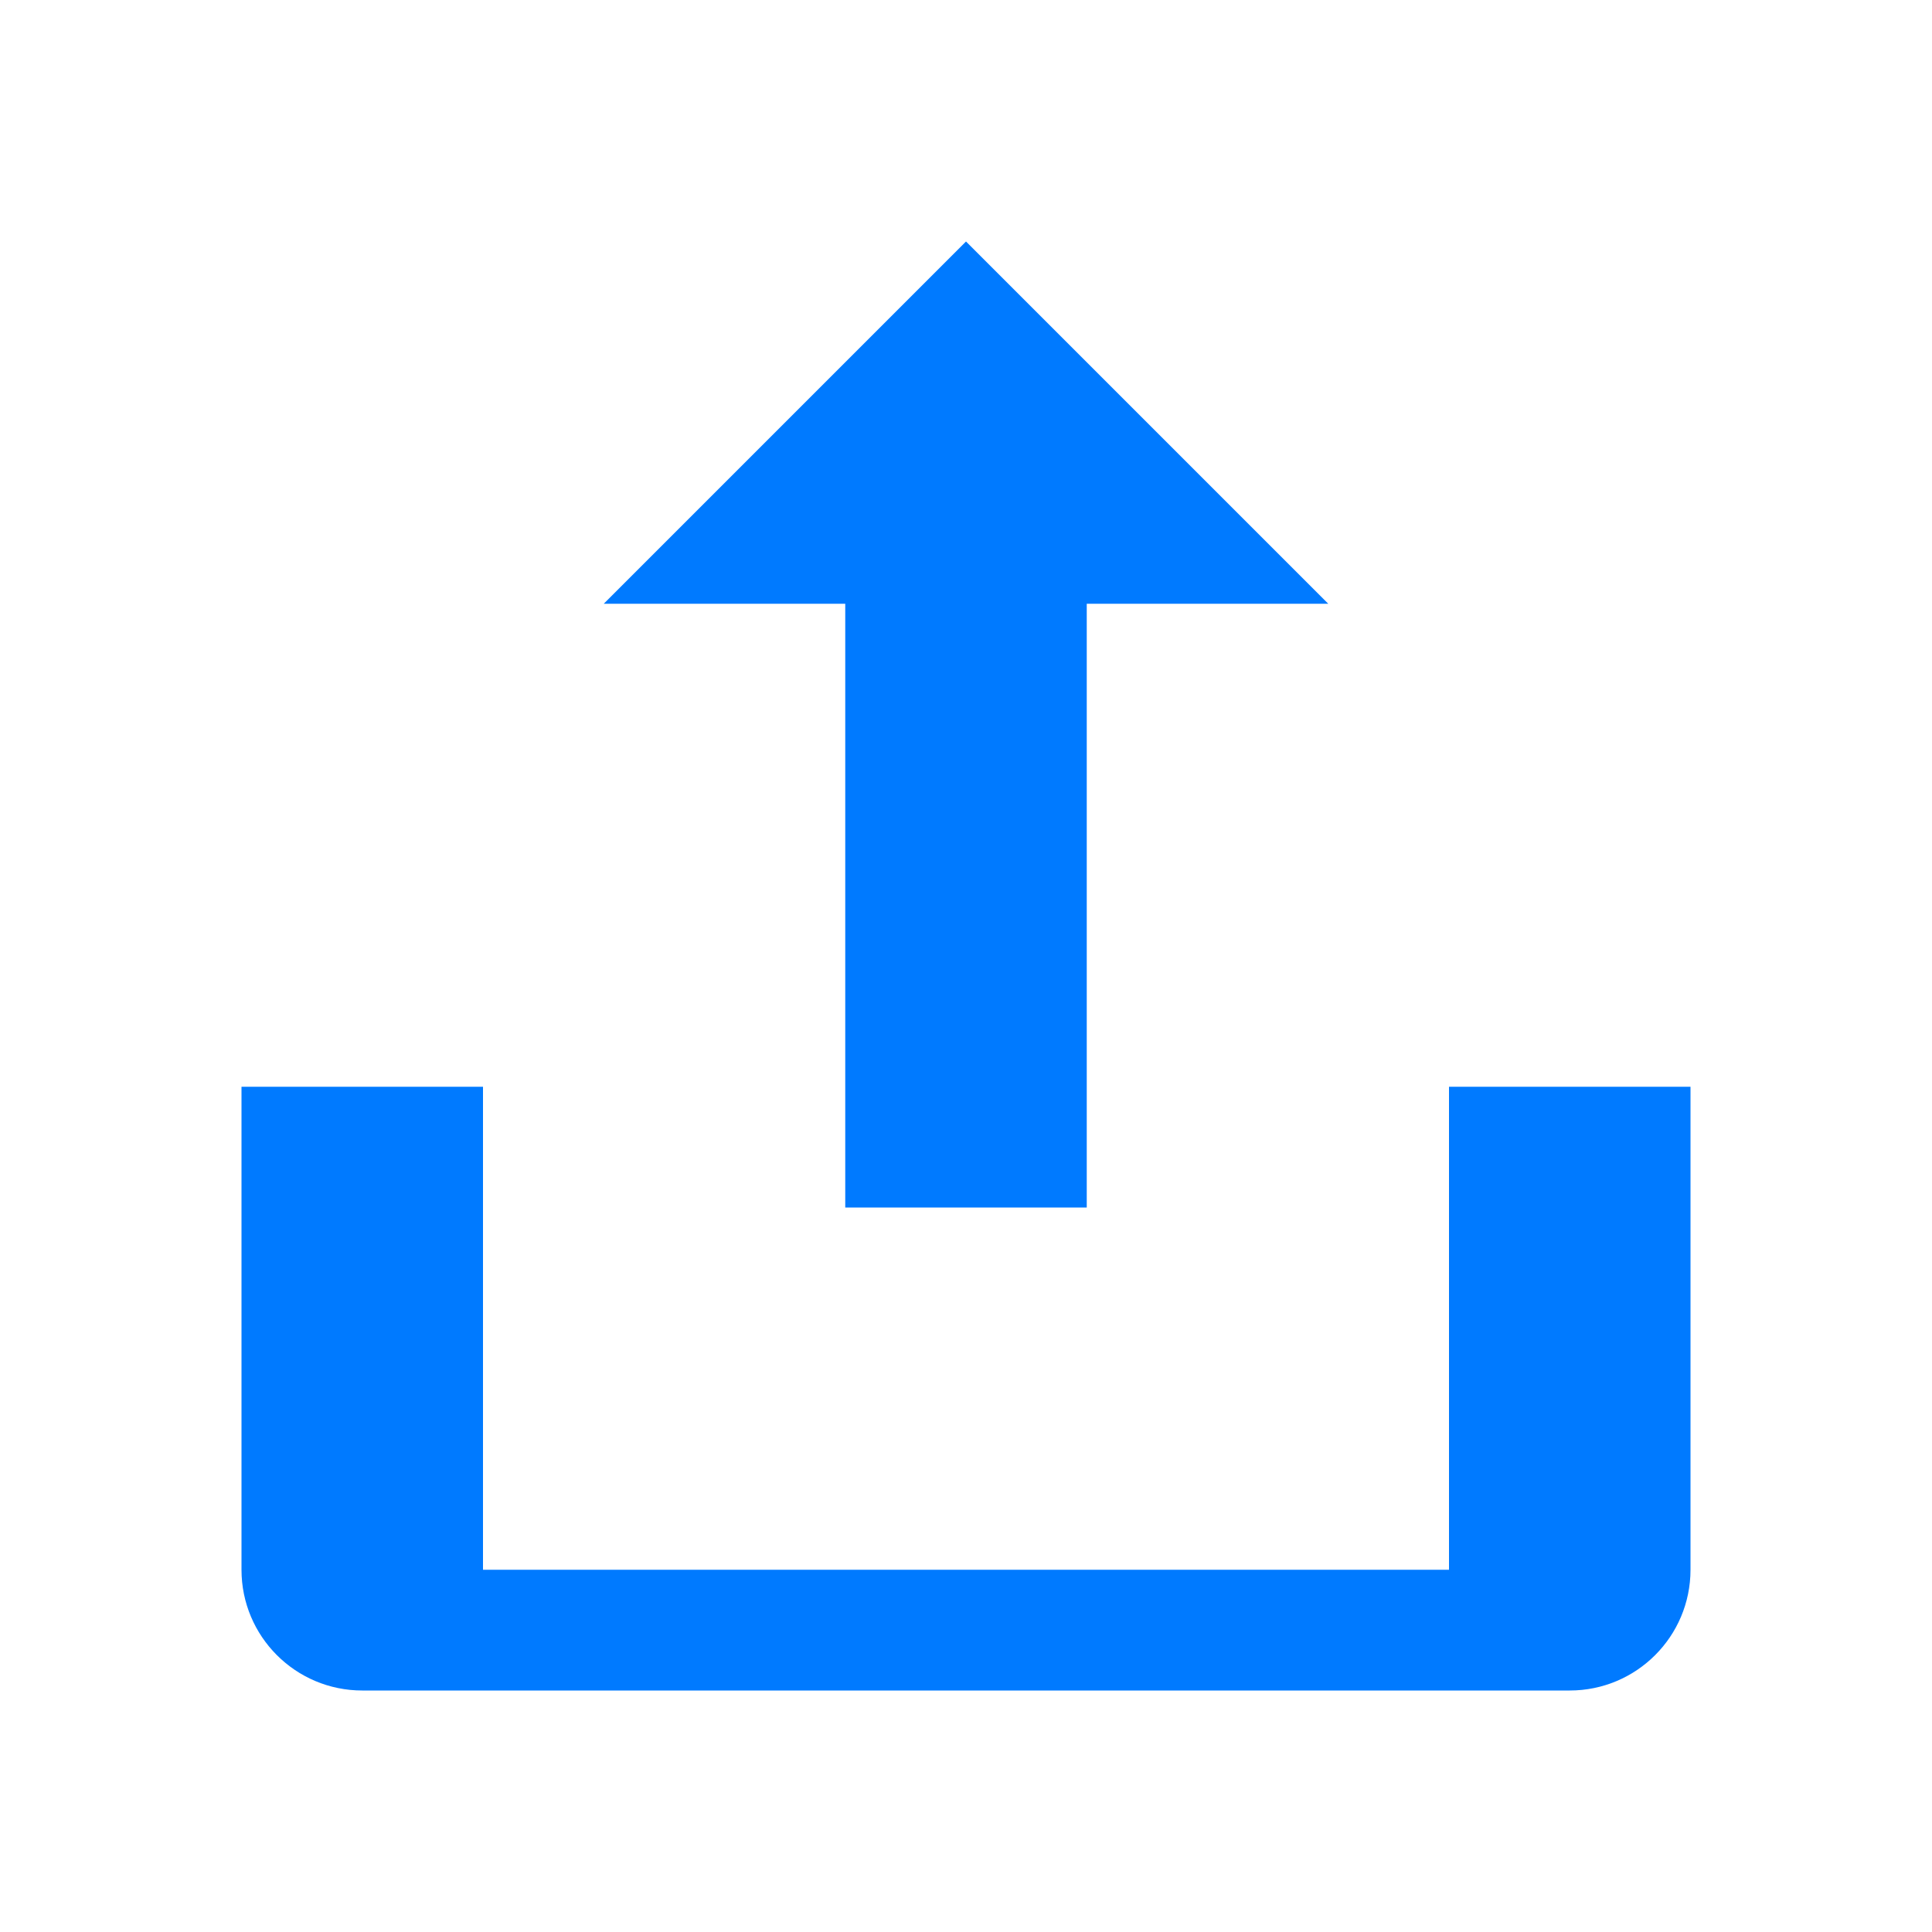
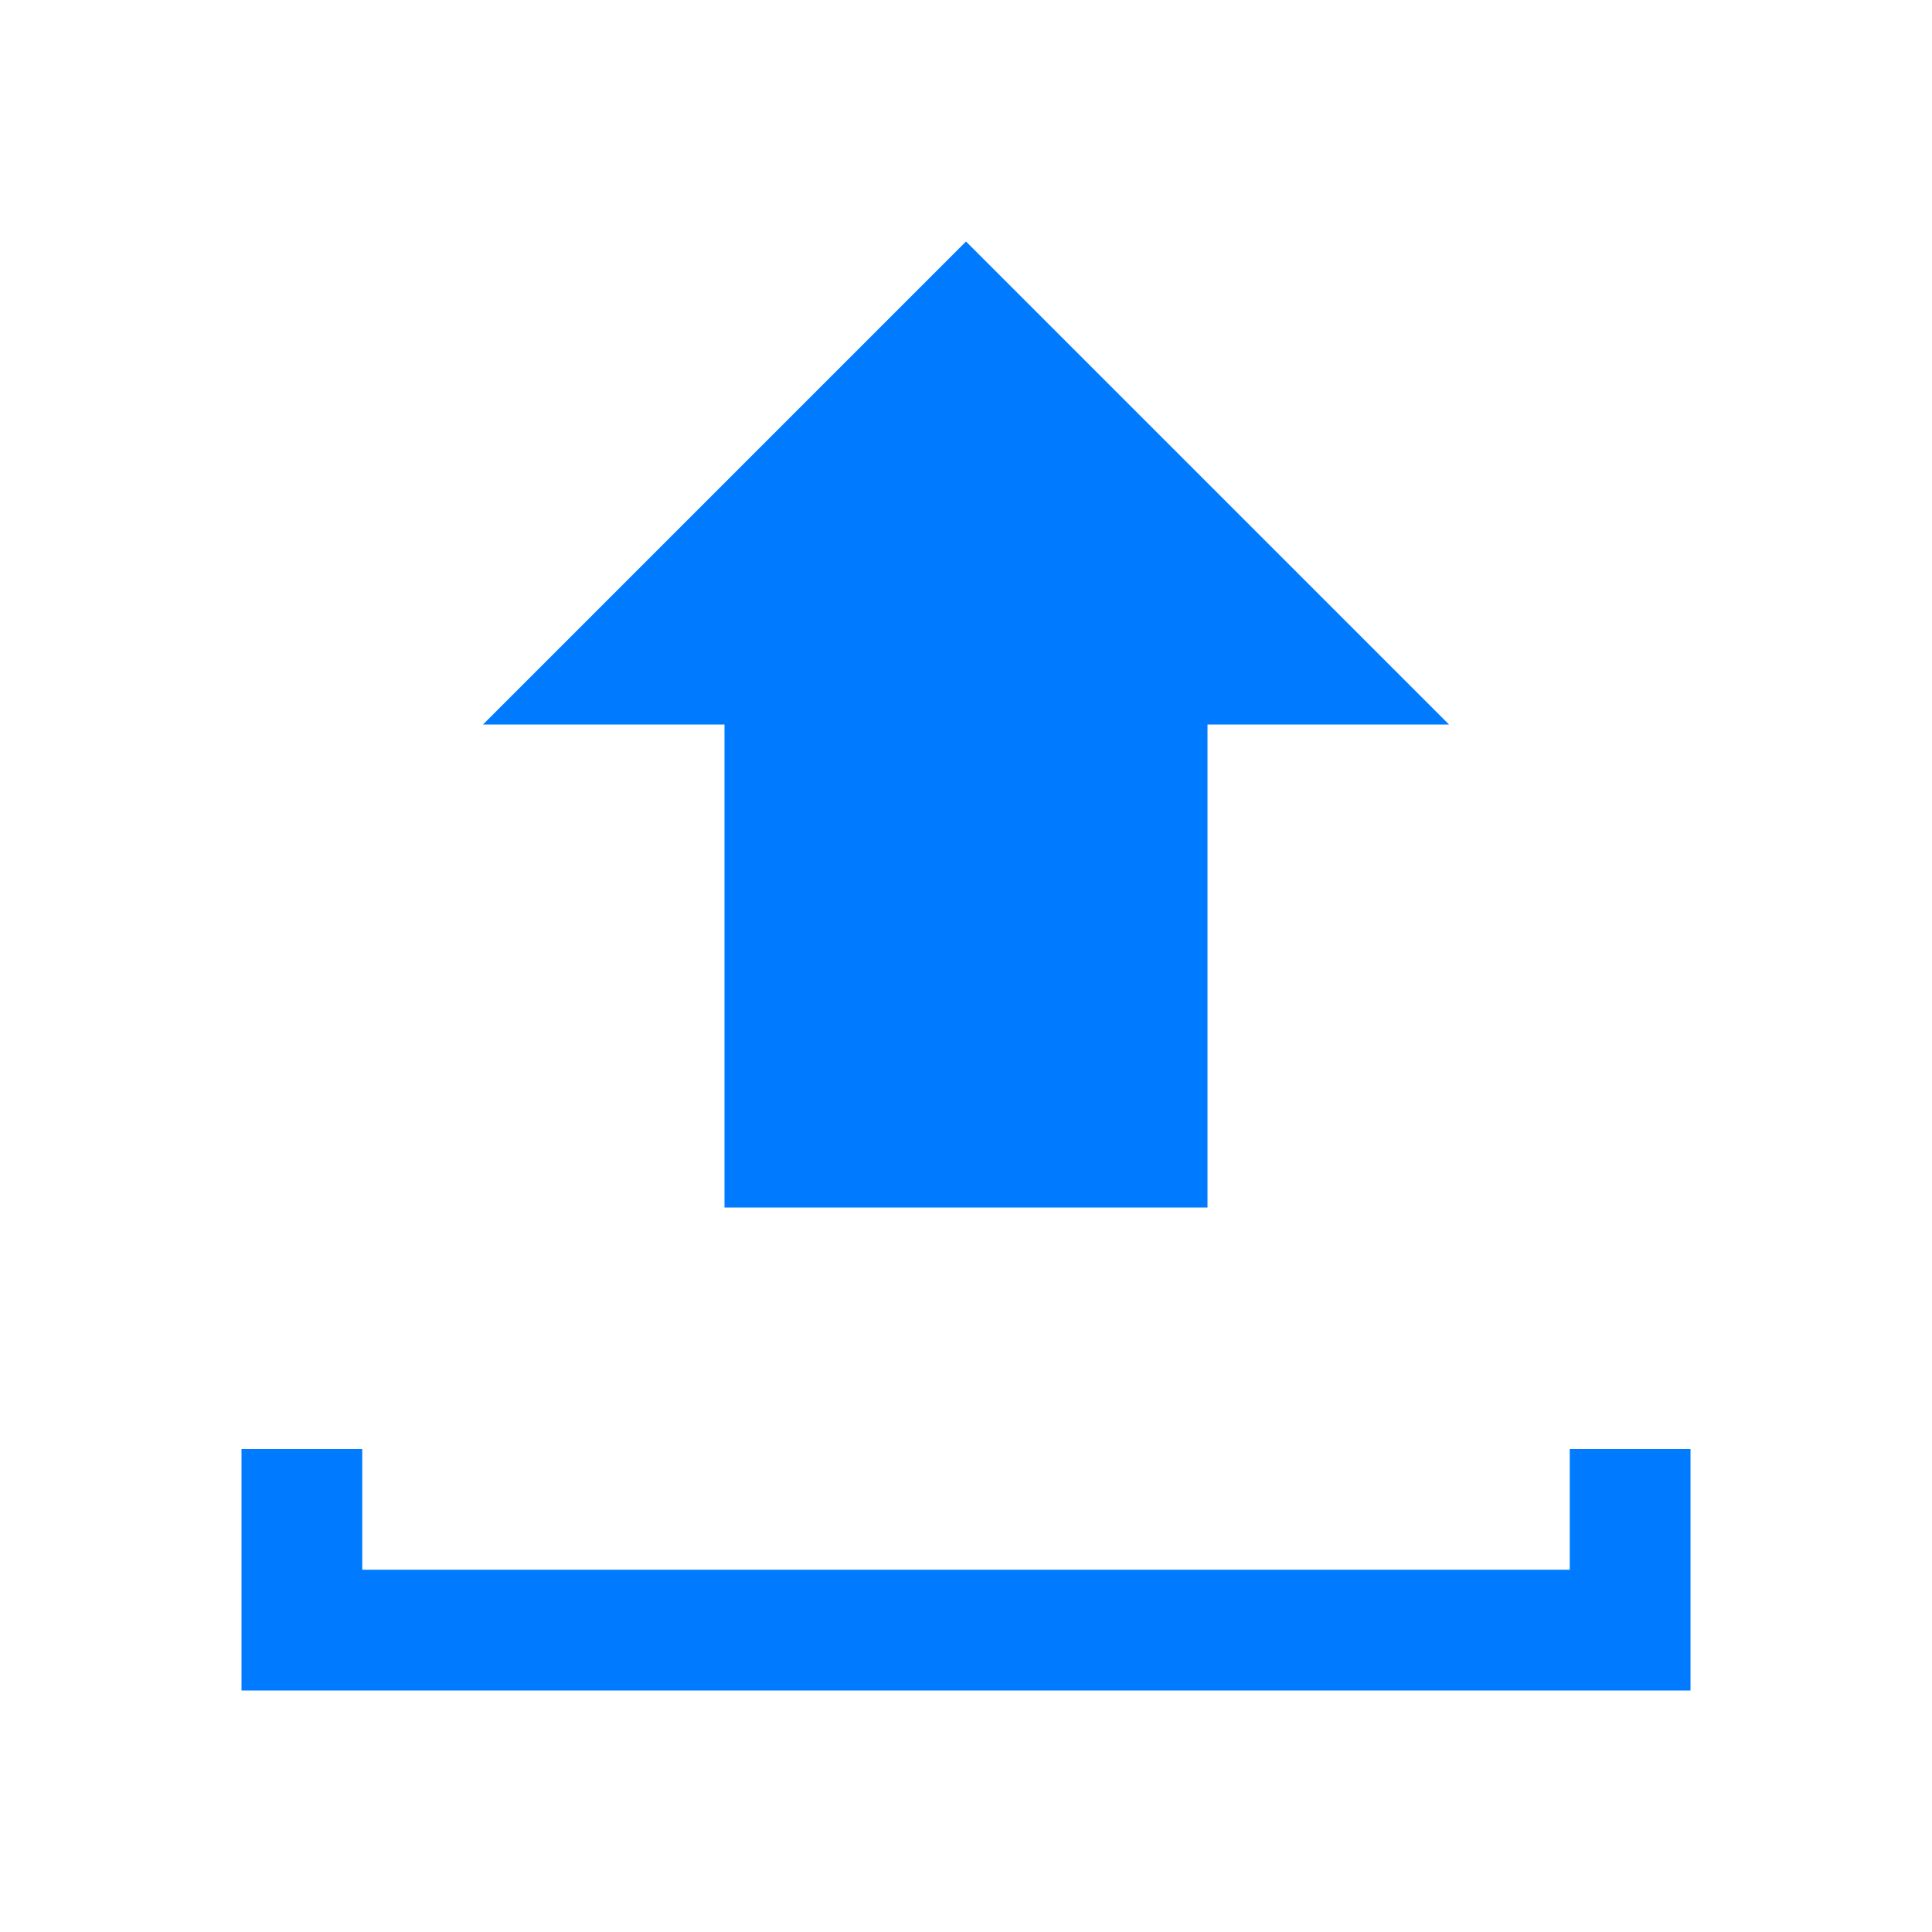
<svg xmlns="http://www.w3.org/2000/svg" width="64" height="64" viewBox="0 0 64 64" fill="none">
-   <path d="M32 8L44 20H36V40H28V20H20L32 8Z" fill="#007AFF" />
-   <path d="M56 52V36H48V52H16V36H8V52C8 54.209 9.791 56 12 56H52C54.209 56 56 54.209 56 52Z" fill="#007AFF" />
+   <path d="M32 8L48 24H40V40H24V24H16L32 8Z" fill="#007AFF" />
+   <path d="M56 48V56H8V48H12V52H52V48H56Z" fill="#007AFF" />
</svg>
